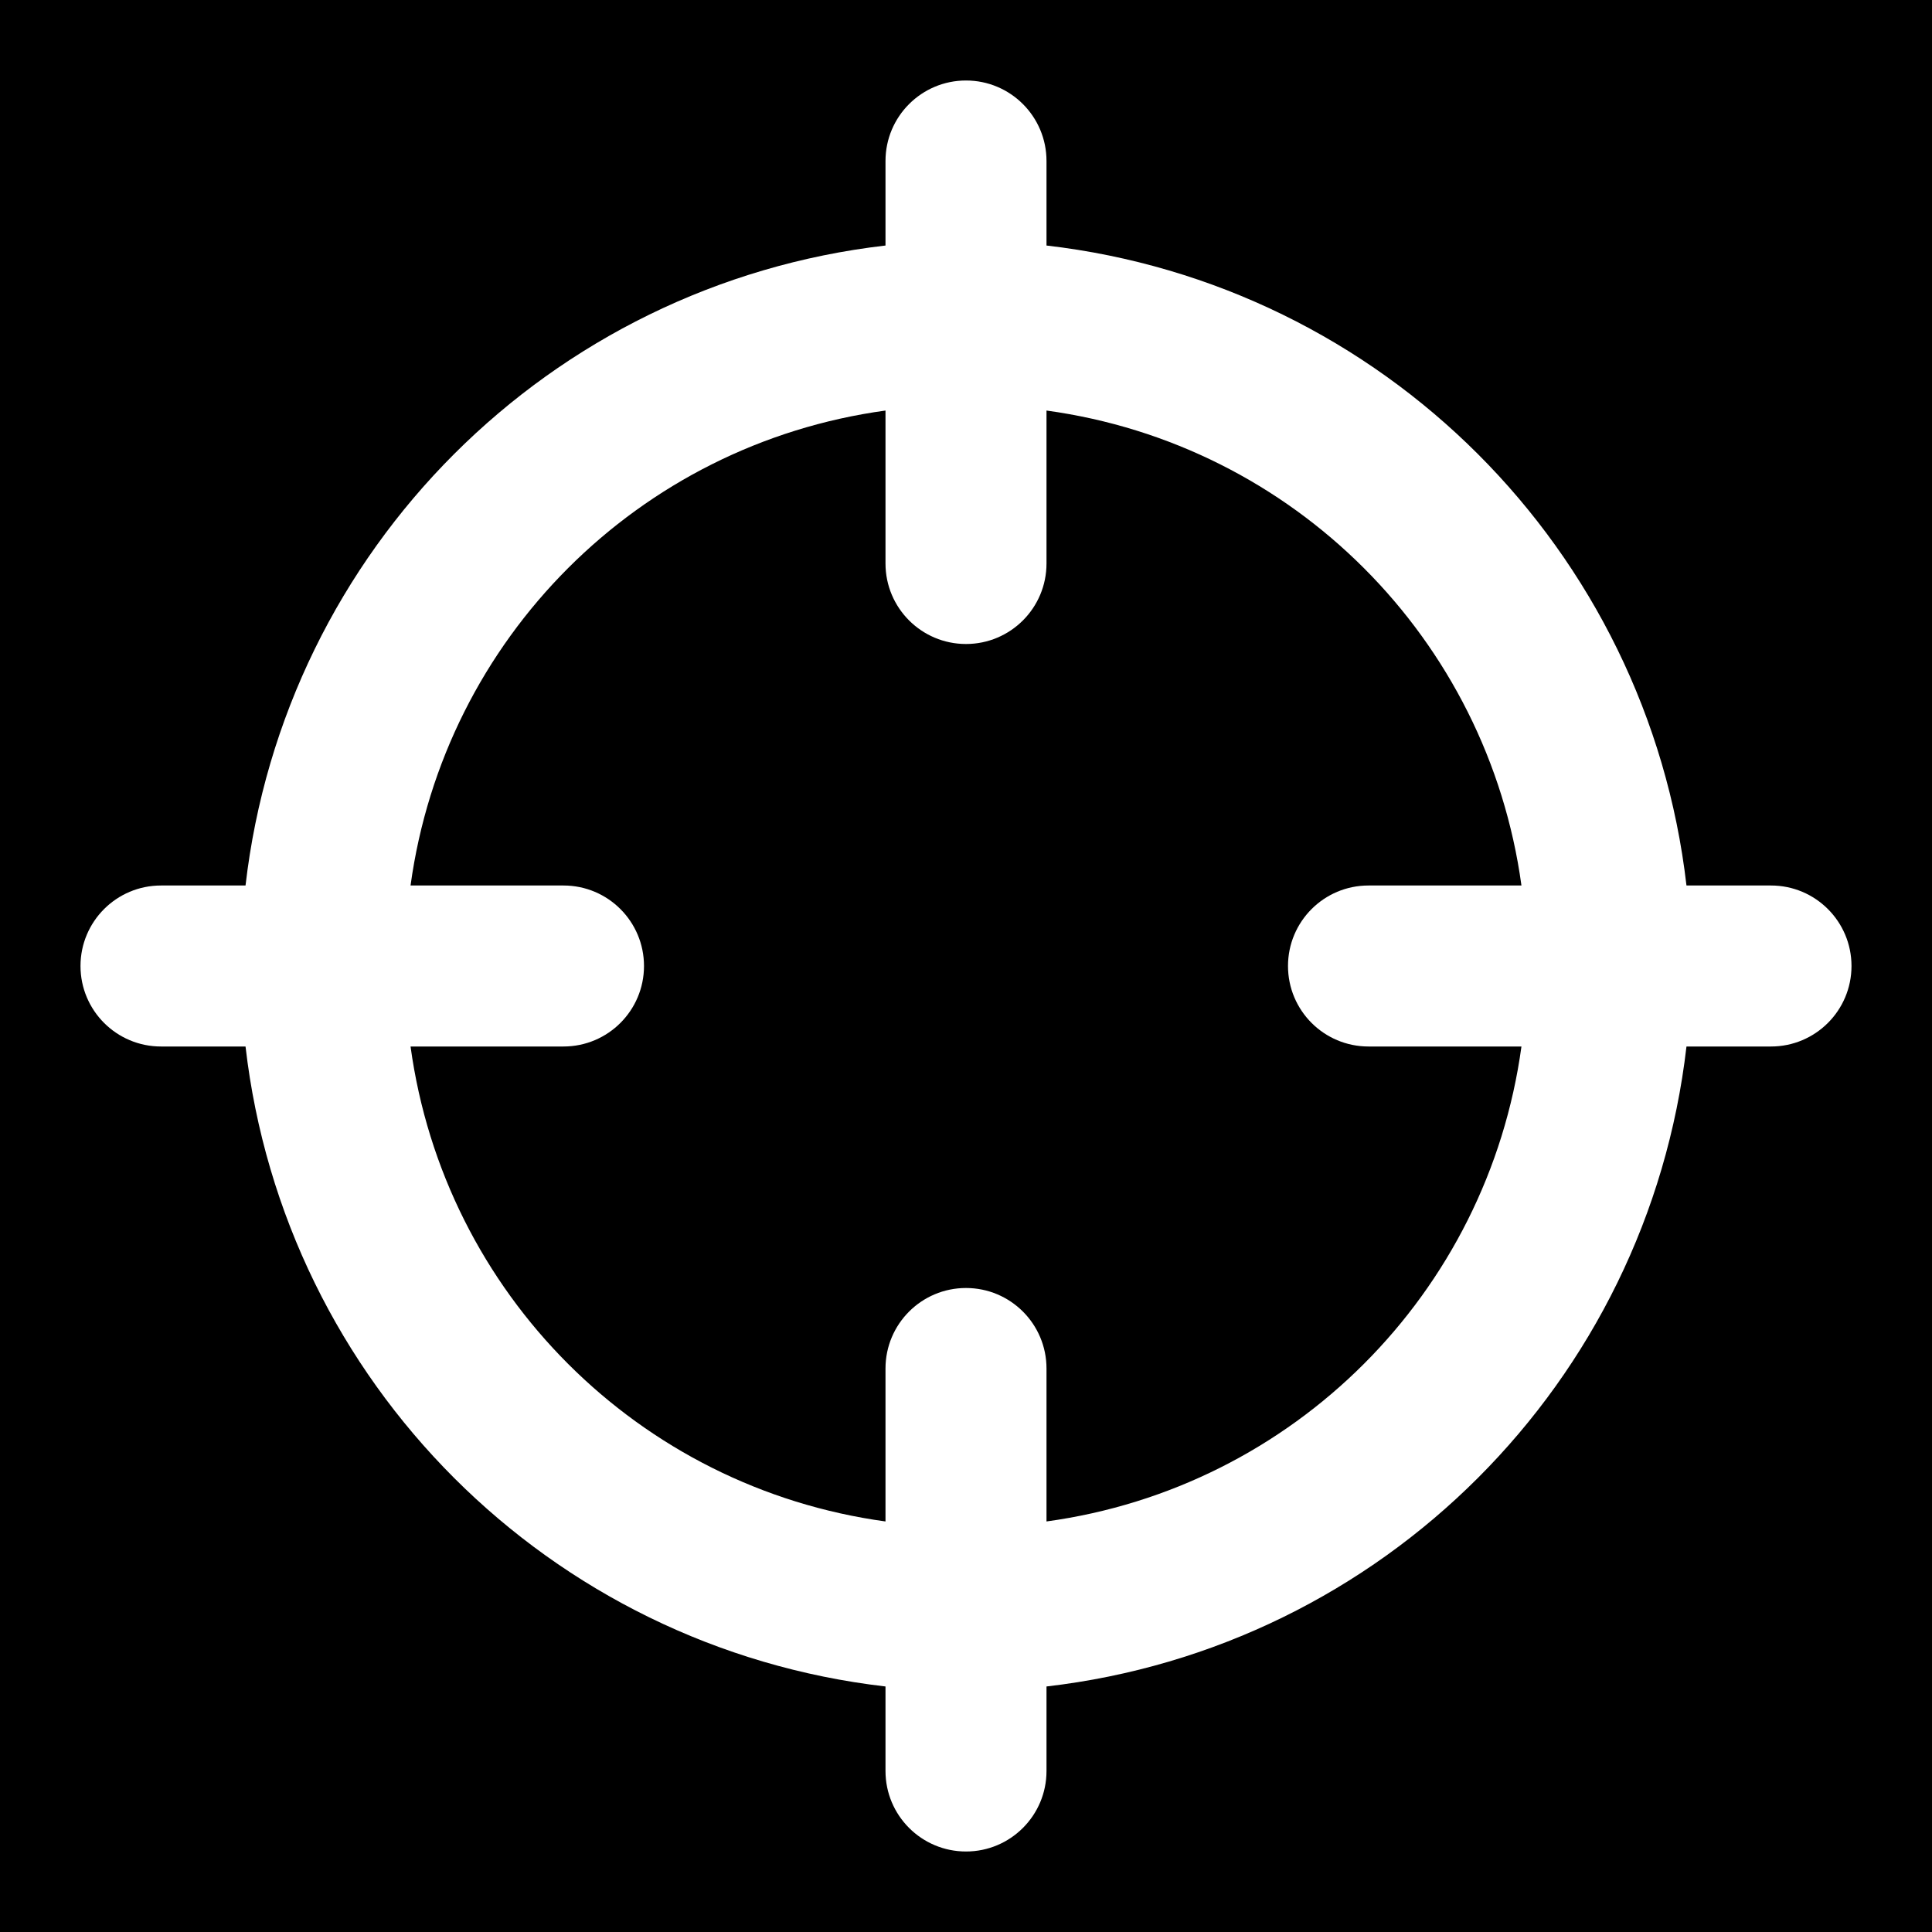
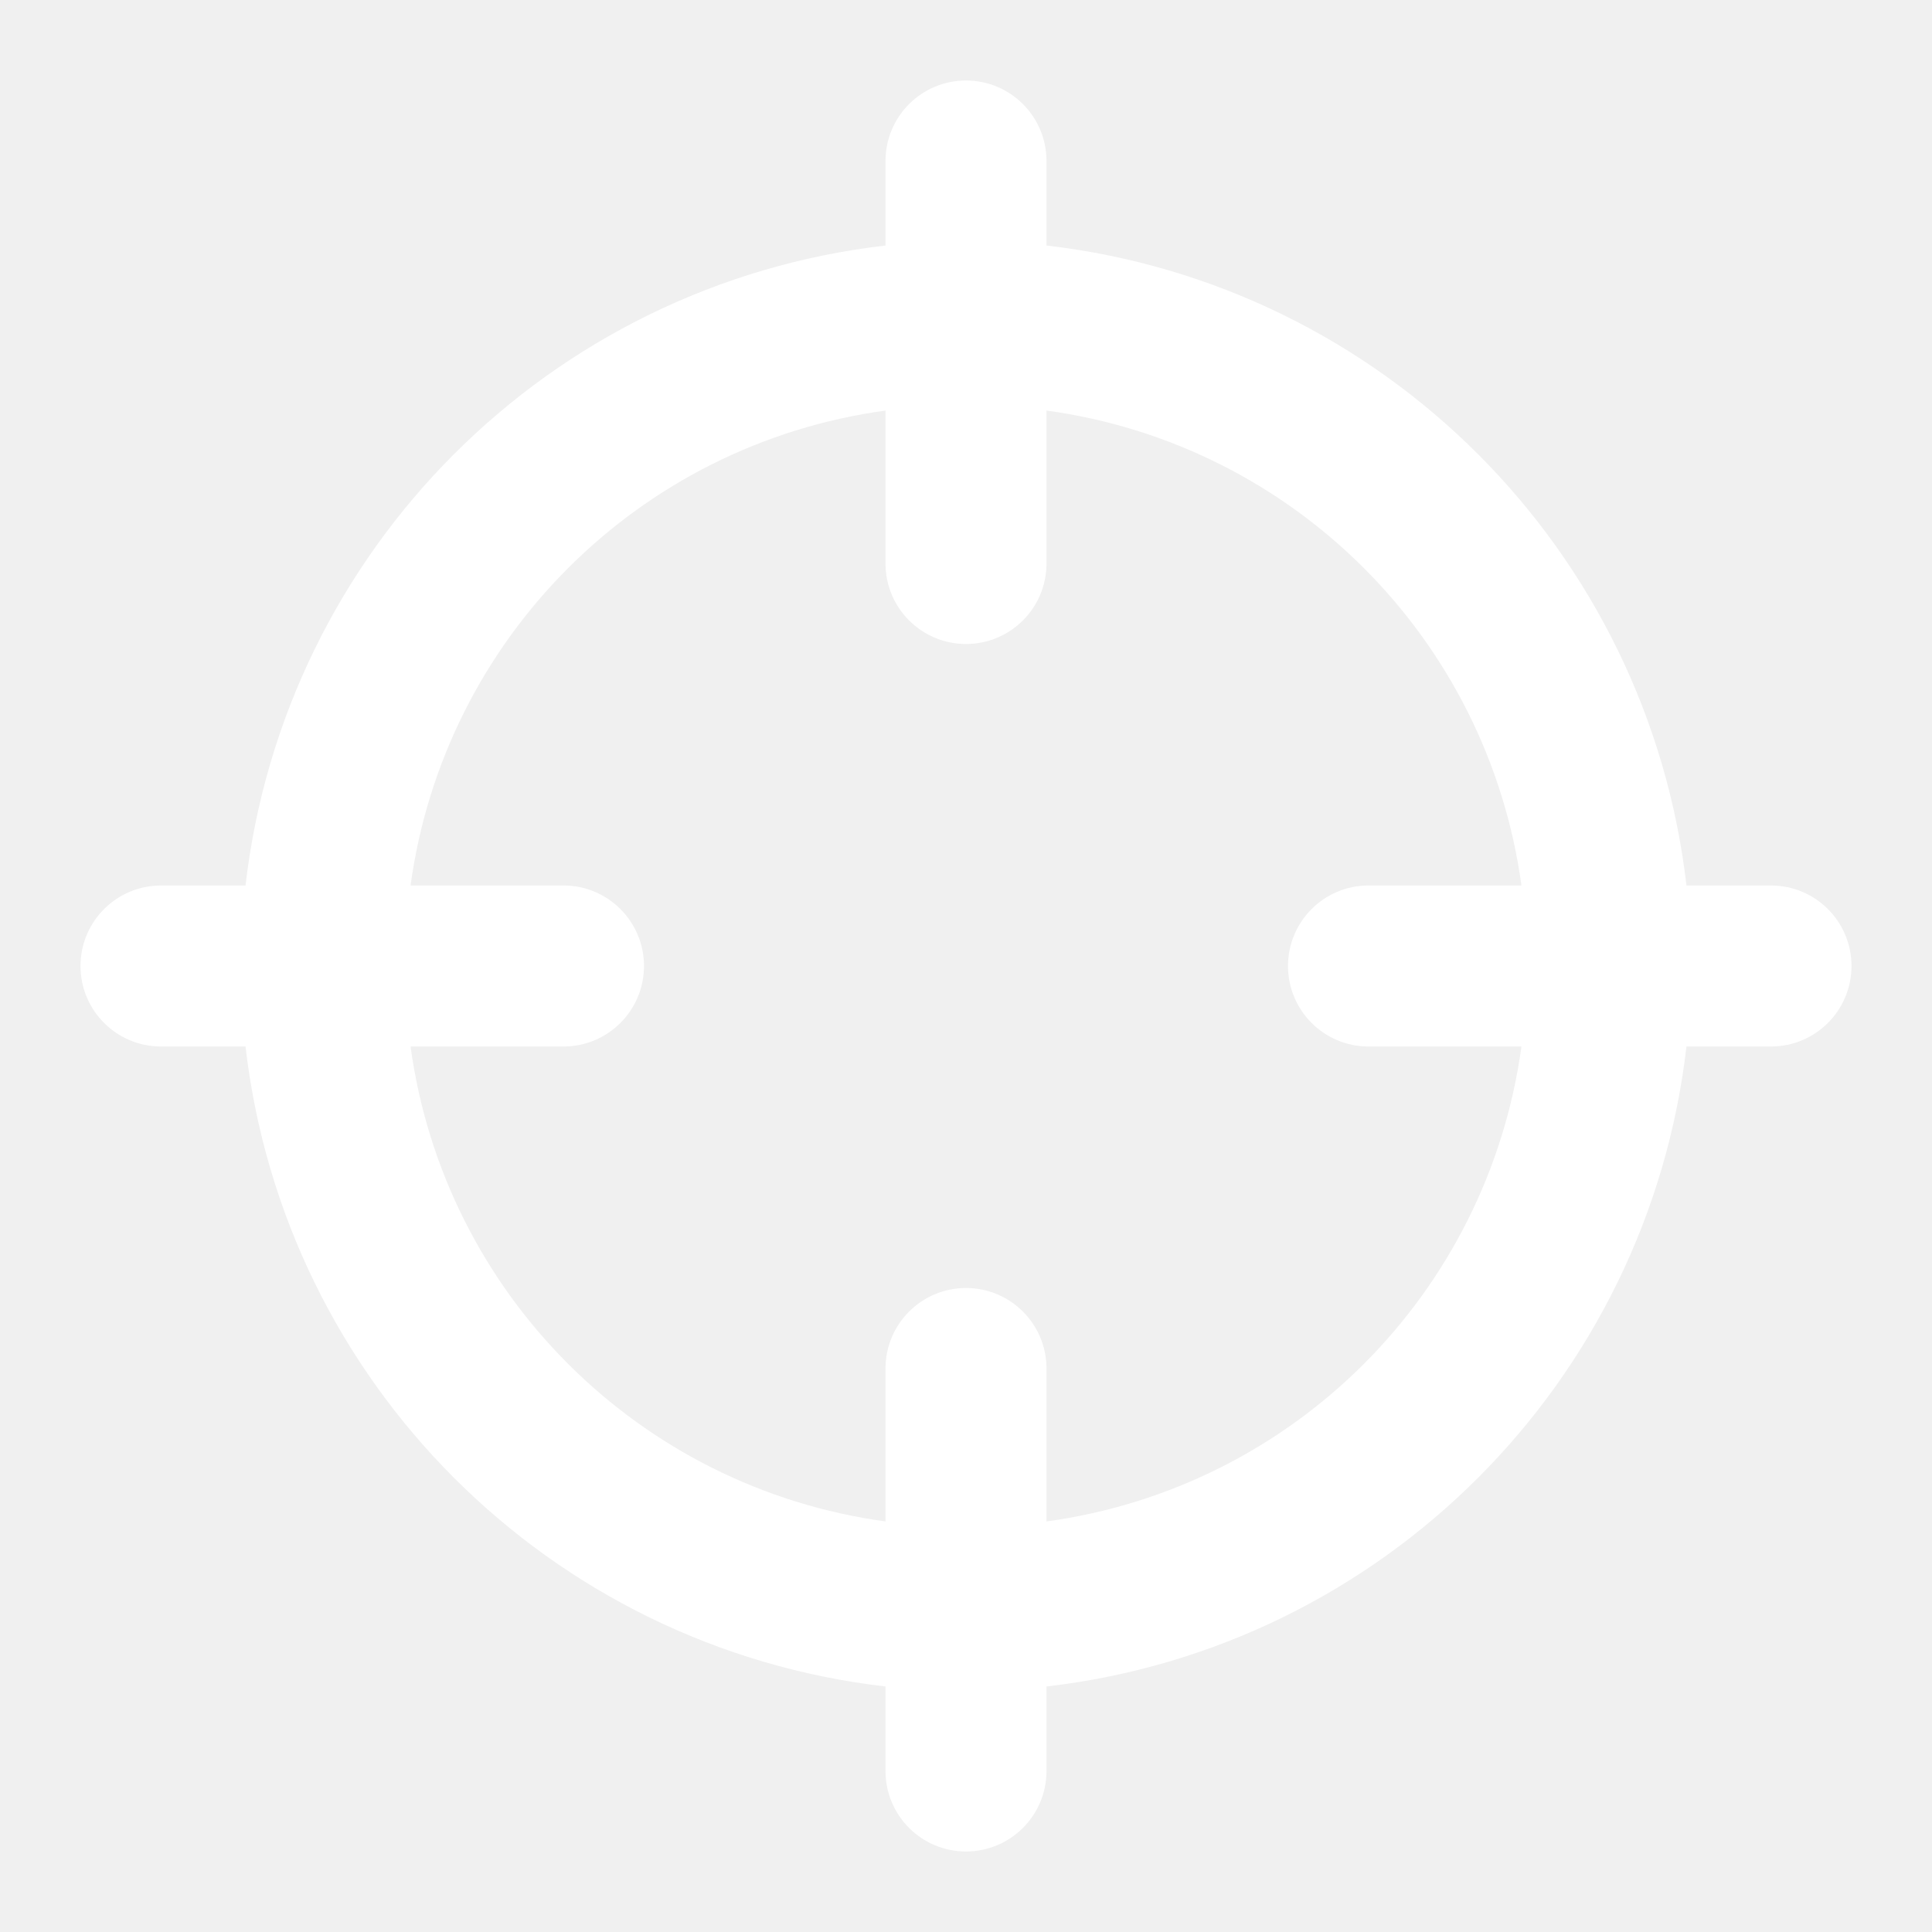
<svg xmlns="http://www.w3.org/2000/svg" width="48" height="48" viewBox="0 0 48 48">
  <g id="Layer_2" data-name="Layer 2">
    <g id="invisible_box" data-name="invisible box">
-       <rect width="48" height="48" fill="black" />
+       <rect width="48" height="48" fill="none" />
    </g>
    <g id="icons_Q2" data-name="icons Q2" fill="white">
      <path d="M44,22H41.9A18.1,18.1,0,0,0,26,6.1V4a2,2,0,0,0-4,0V6.1A18.1,18.1,0,0,0,6.1,22H4a2,2,0,0,0,0,4H6.1A18.1,18.1,0,0,0,22,41.9V44a2,2,0,0,0,4,0V41.9A18.1,18.1,0,0,0,41.9,26H44a2,2,0,0,0,0-4ZM26,37.8V34a2,2,0,0,0-4,0v3.8A13.8,13.8,0,0,1,10.2,26H14a2,2,0,0,0,0-4H10.2A13.8,13.8,0,0,1,22,10.2V14a2,2,0,0,0,4,0V10.2A13.8,13.8,0,0,1,37.8,22H34a2,2,0,0,0,0,4h3.8A13.8,13.8,0,0,1,26,37.8Z" />
    </g>
  </g>
</svg>
